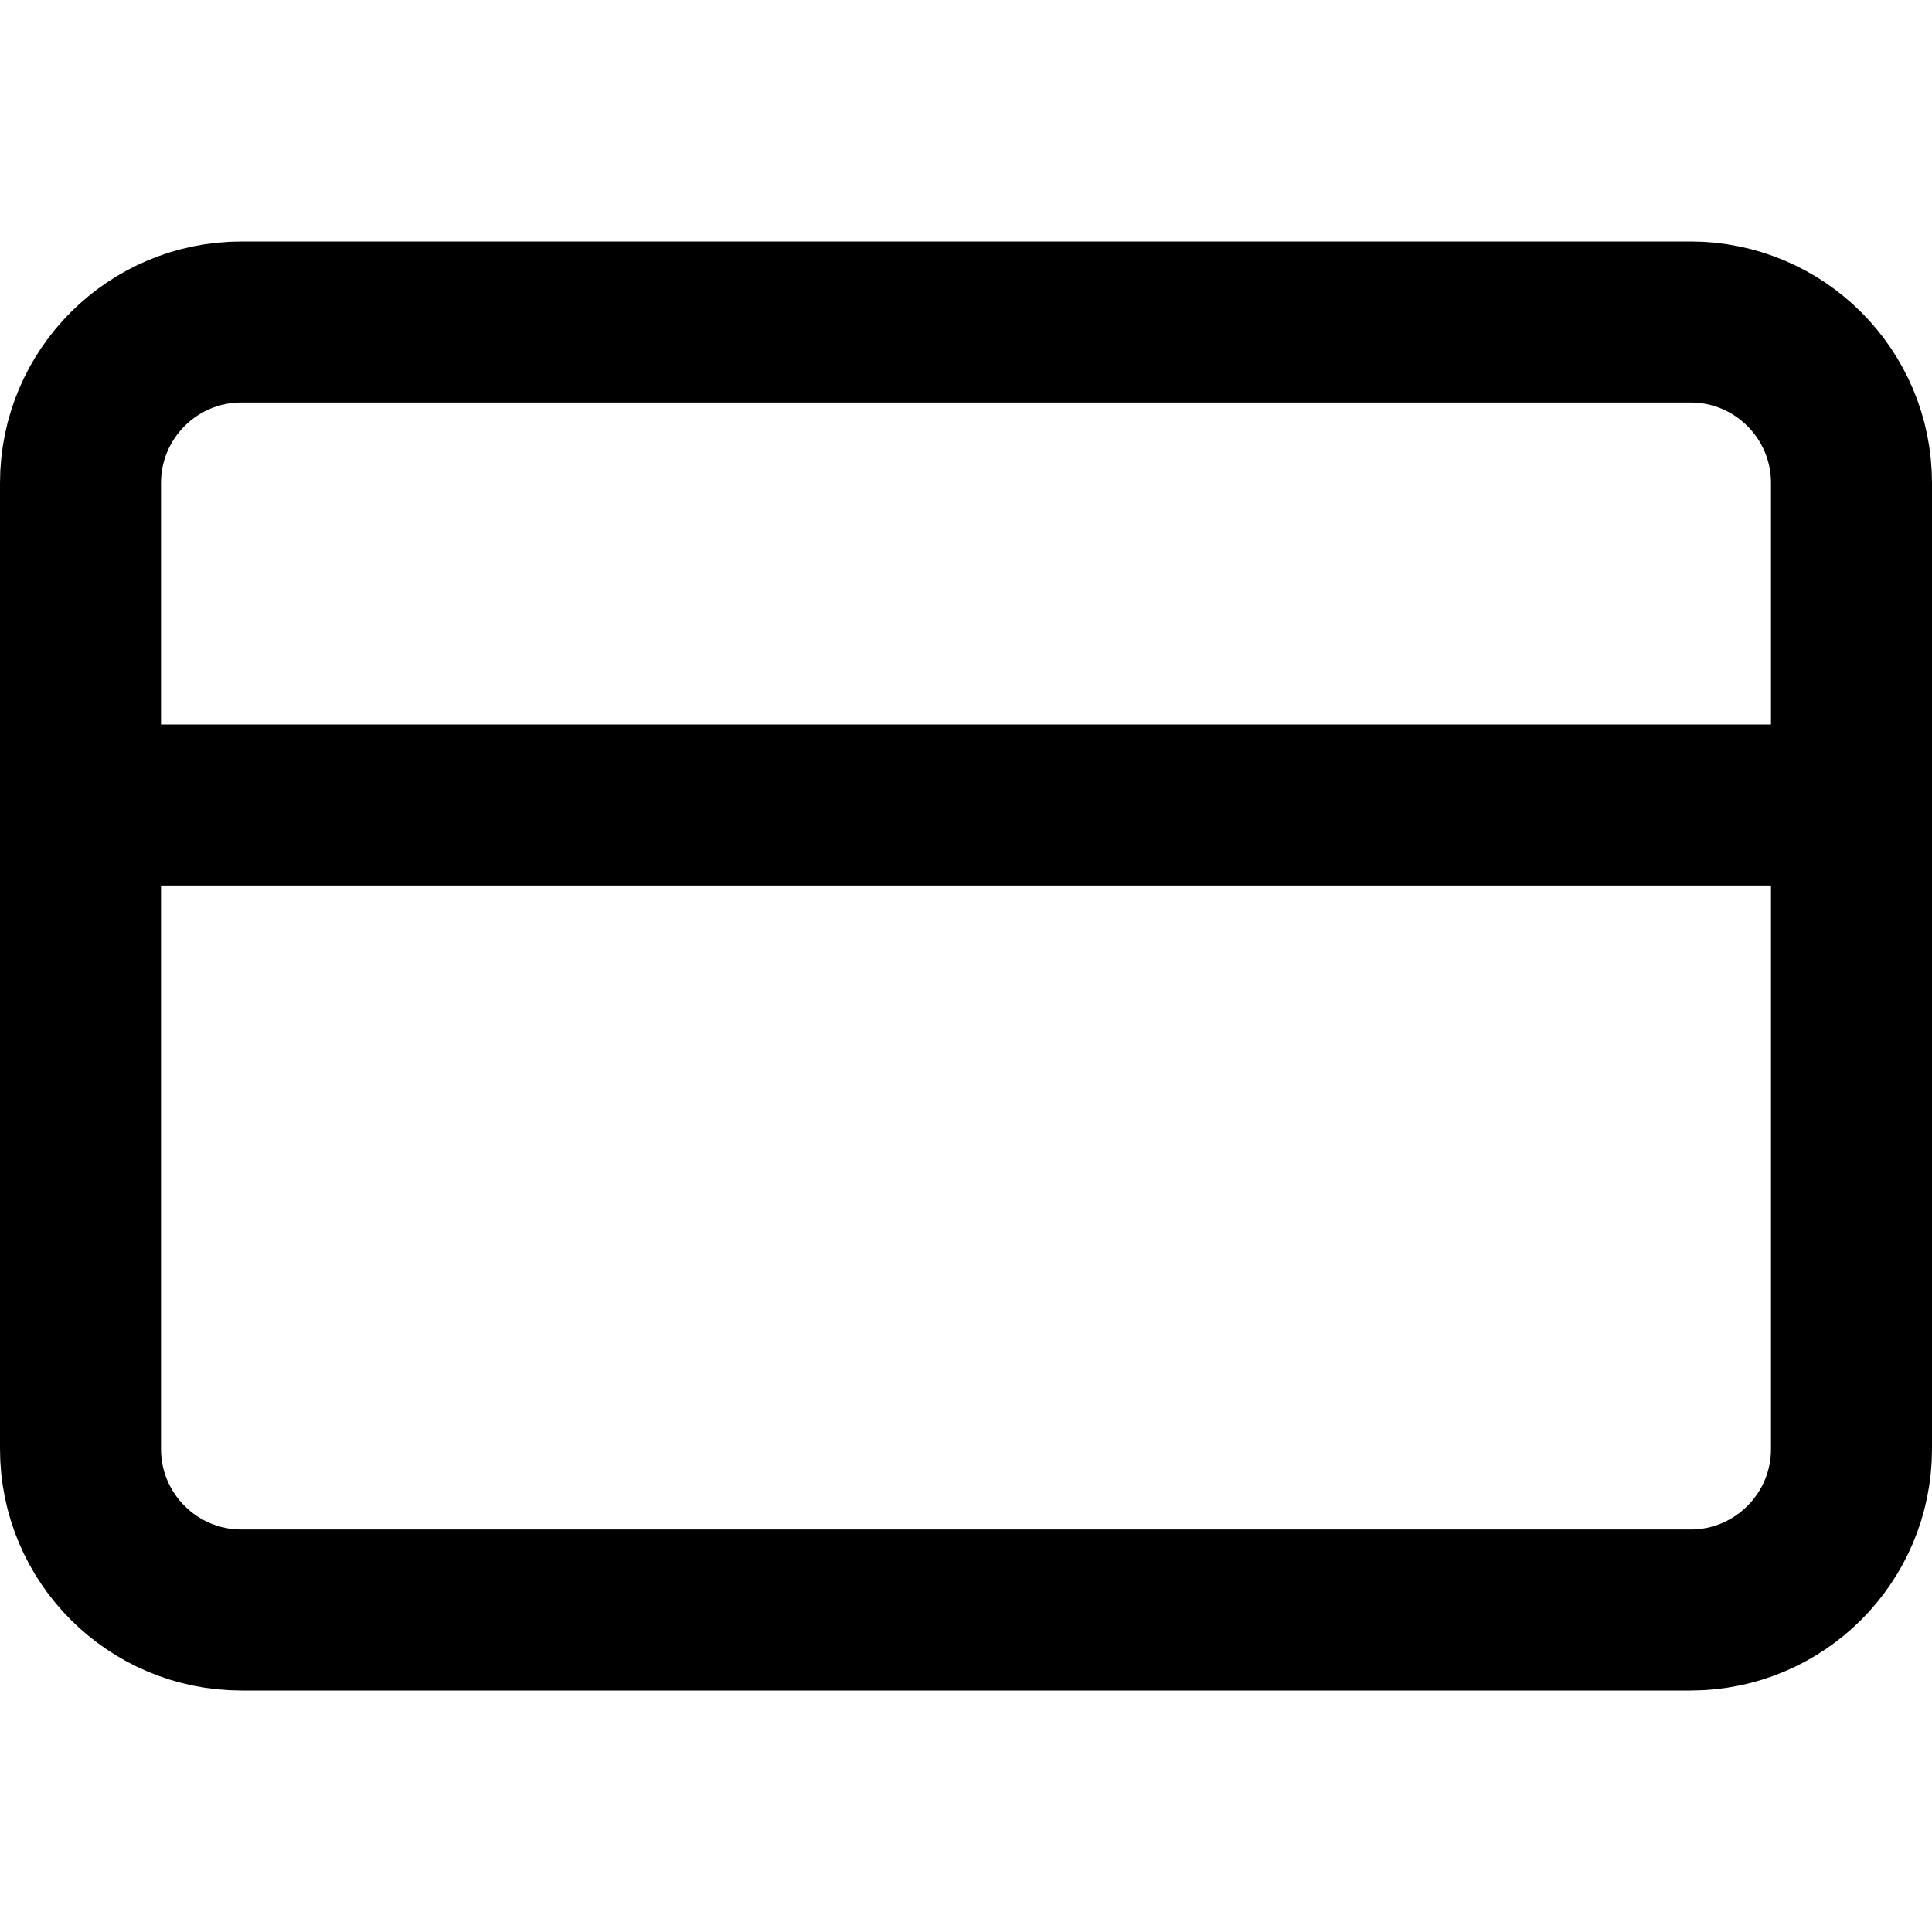
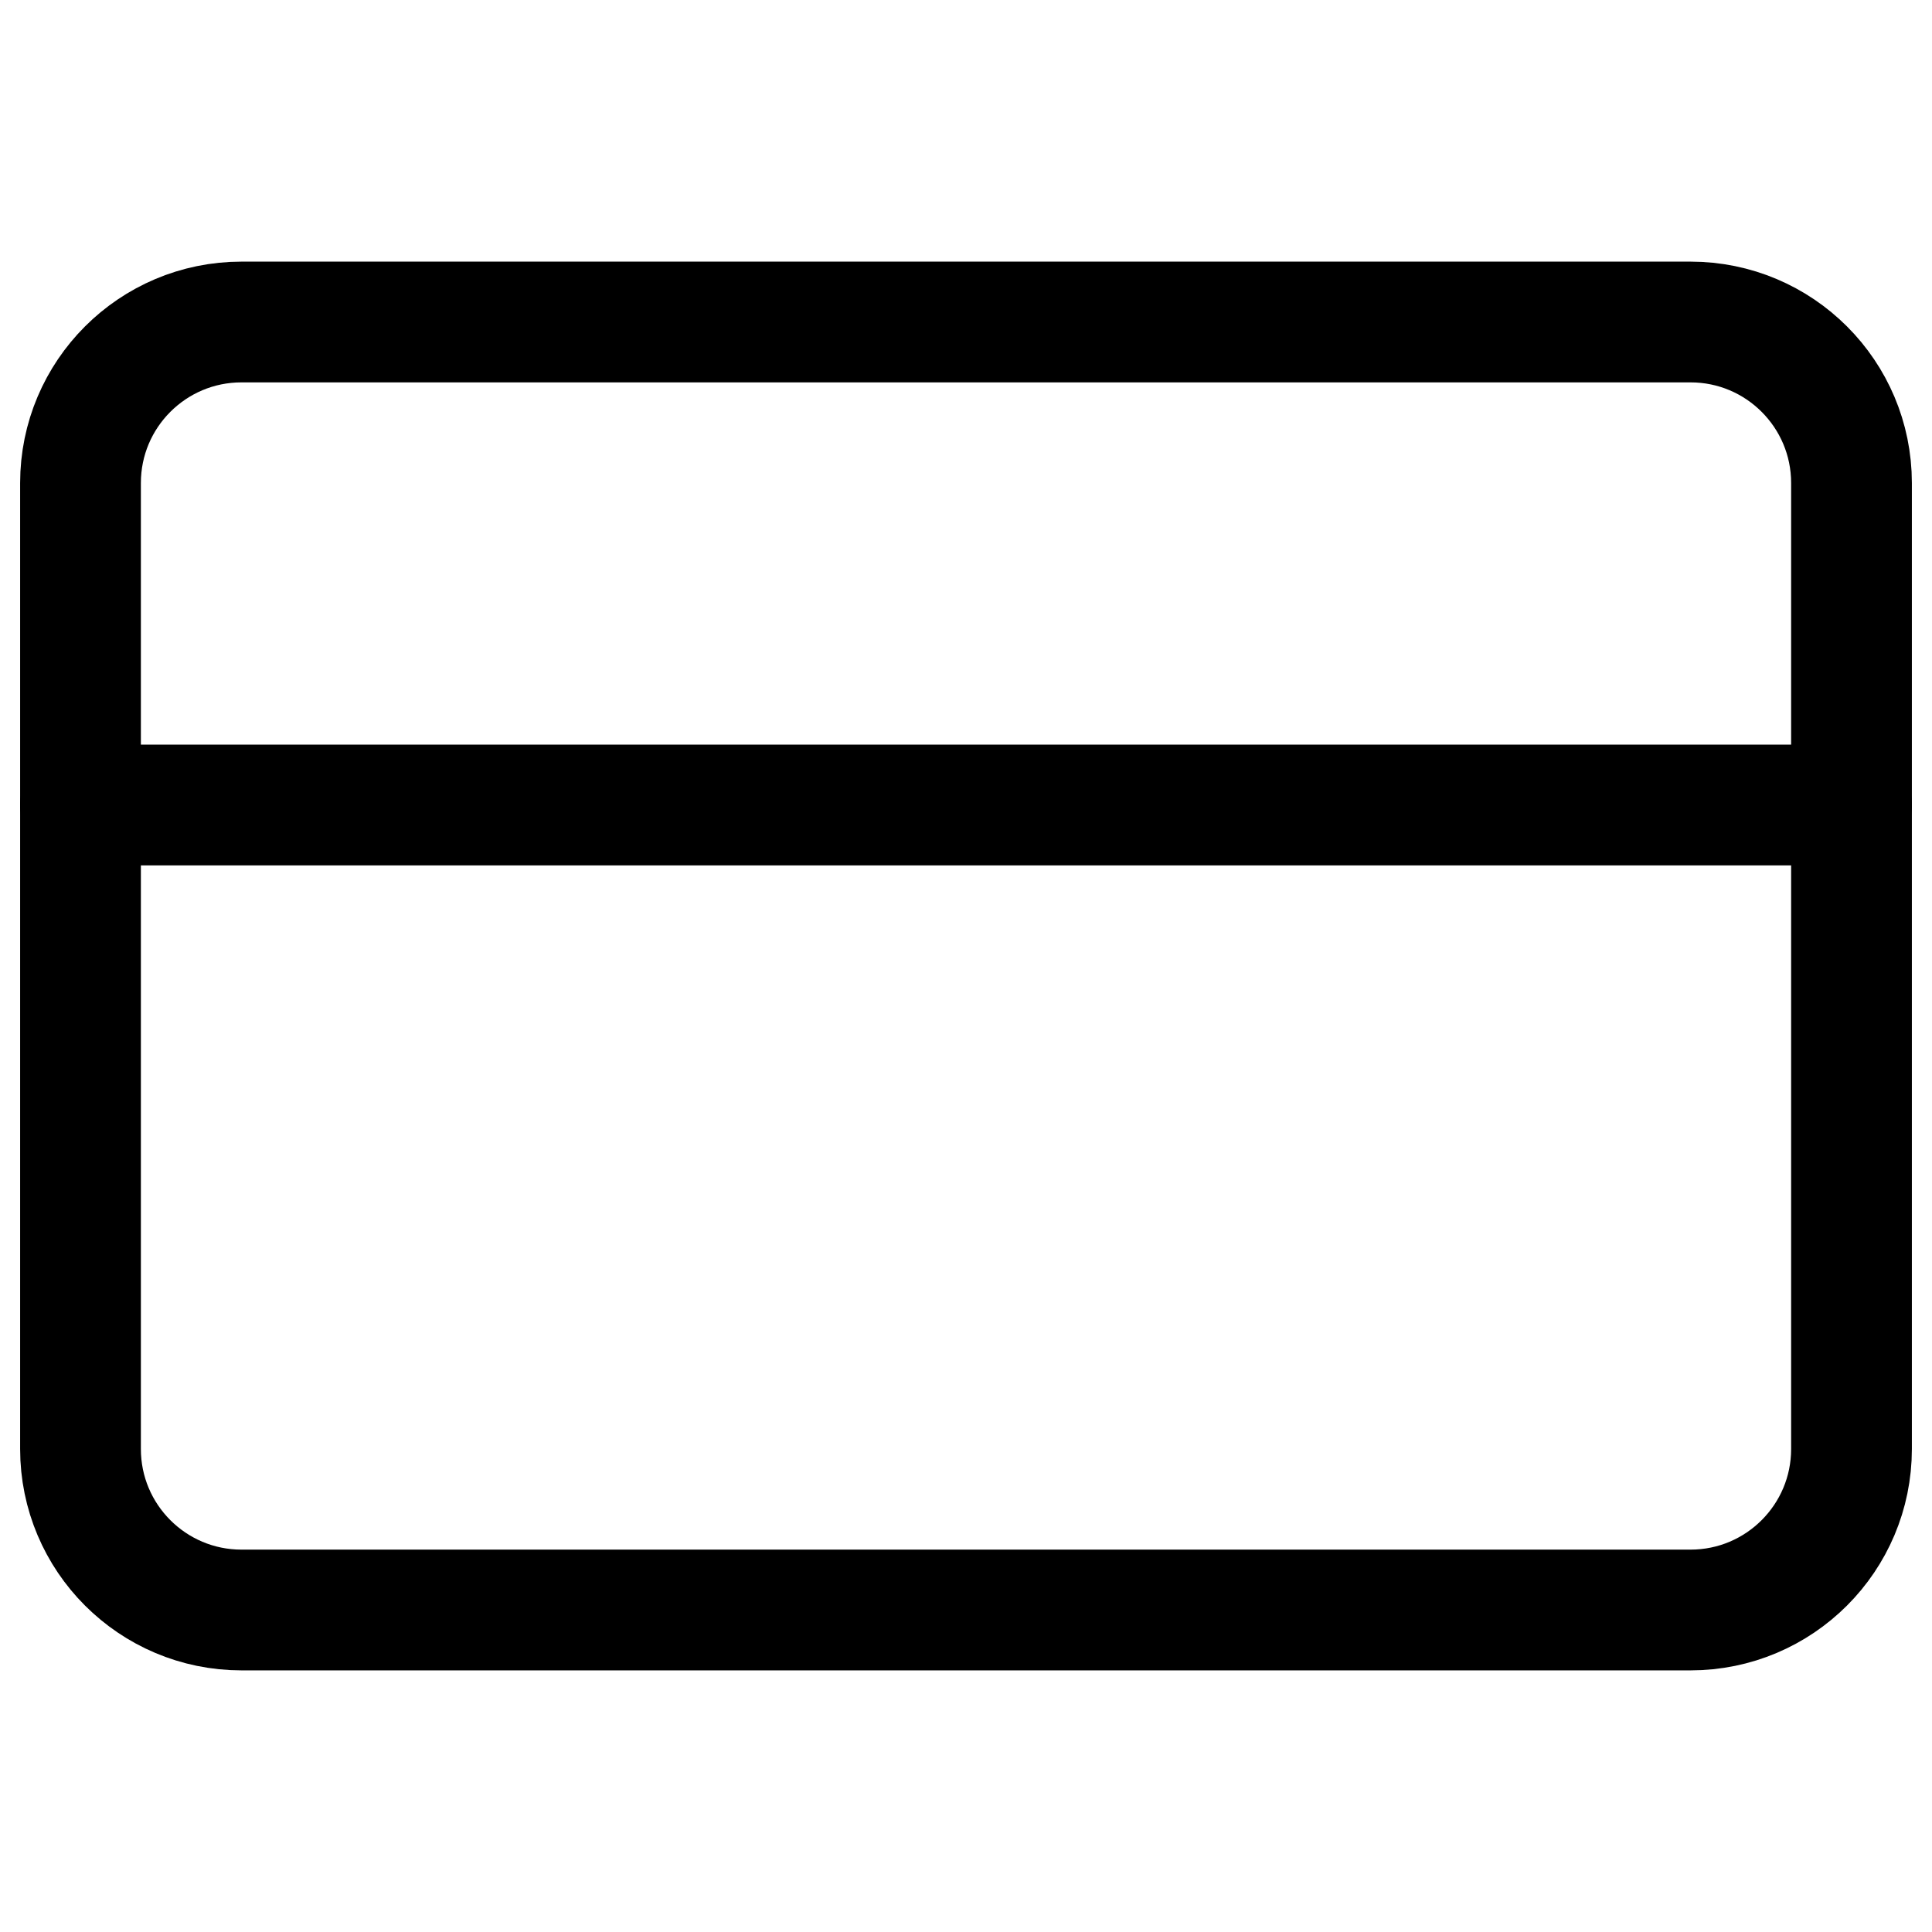
- <svg xmlns="http://www.w3.org/2000/svg" width="24" height="24" viewBox="0 0 24 24" fill="none" stroke="currentColor" stroke-width="2" stroke-linecap="round" stroke-linejoin="round" class="feather feather-credit-card">
+ <svg xmlns="http://www.w3.org/2000/svg" width="24" height="24" viewBox="0 0 24 24" fill="none" stroke="currentColor" stroke-width="1.5" stroke-linecap="round" stroke-linejoin="round" class="feather feather-credit-card">
  <rect x="1" y="4" width="22" height="16" rx="2" ry="2" />
  <line x1="1" y1="10" x2="23" y2="10" />
</svg>
